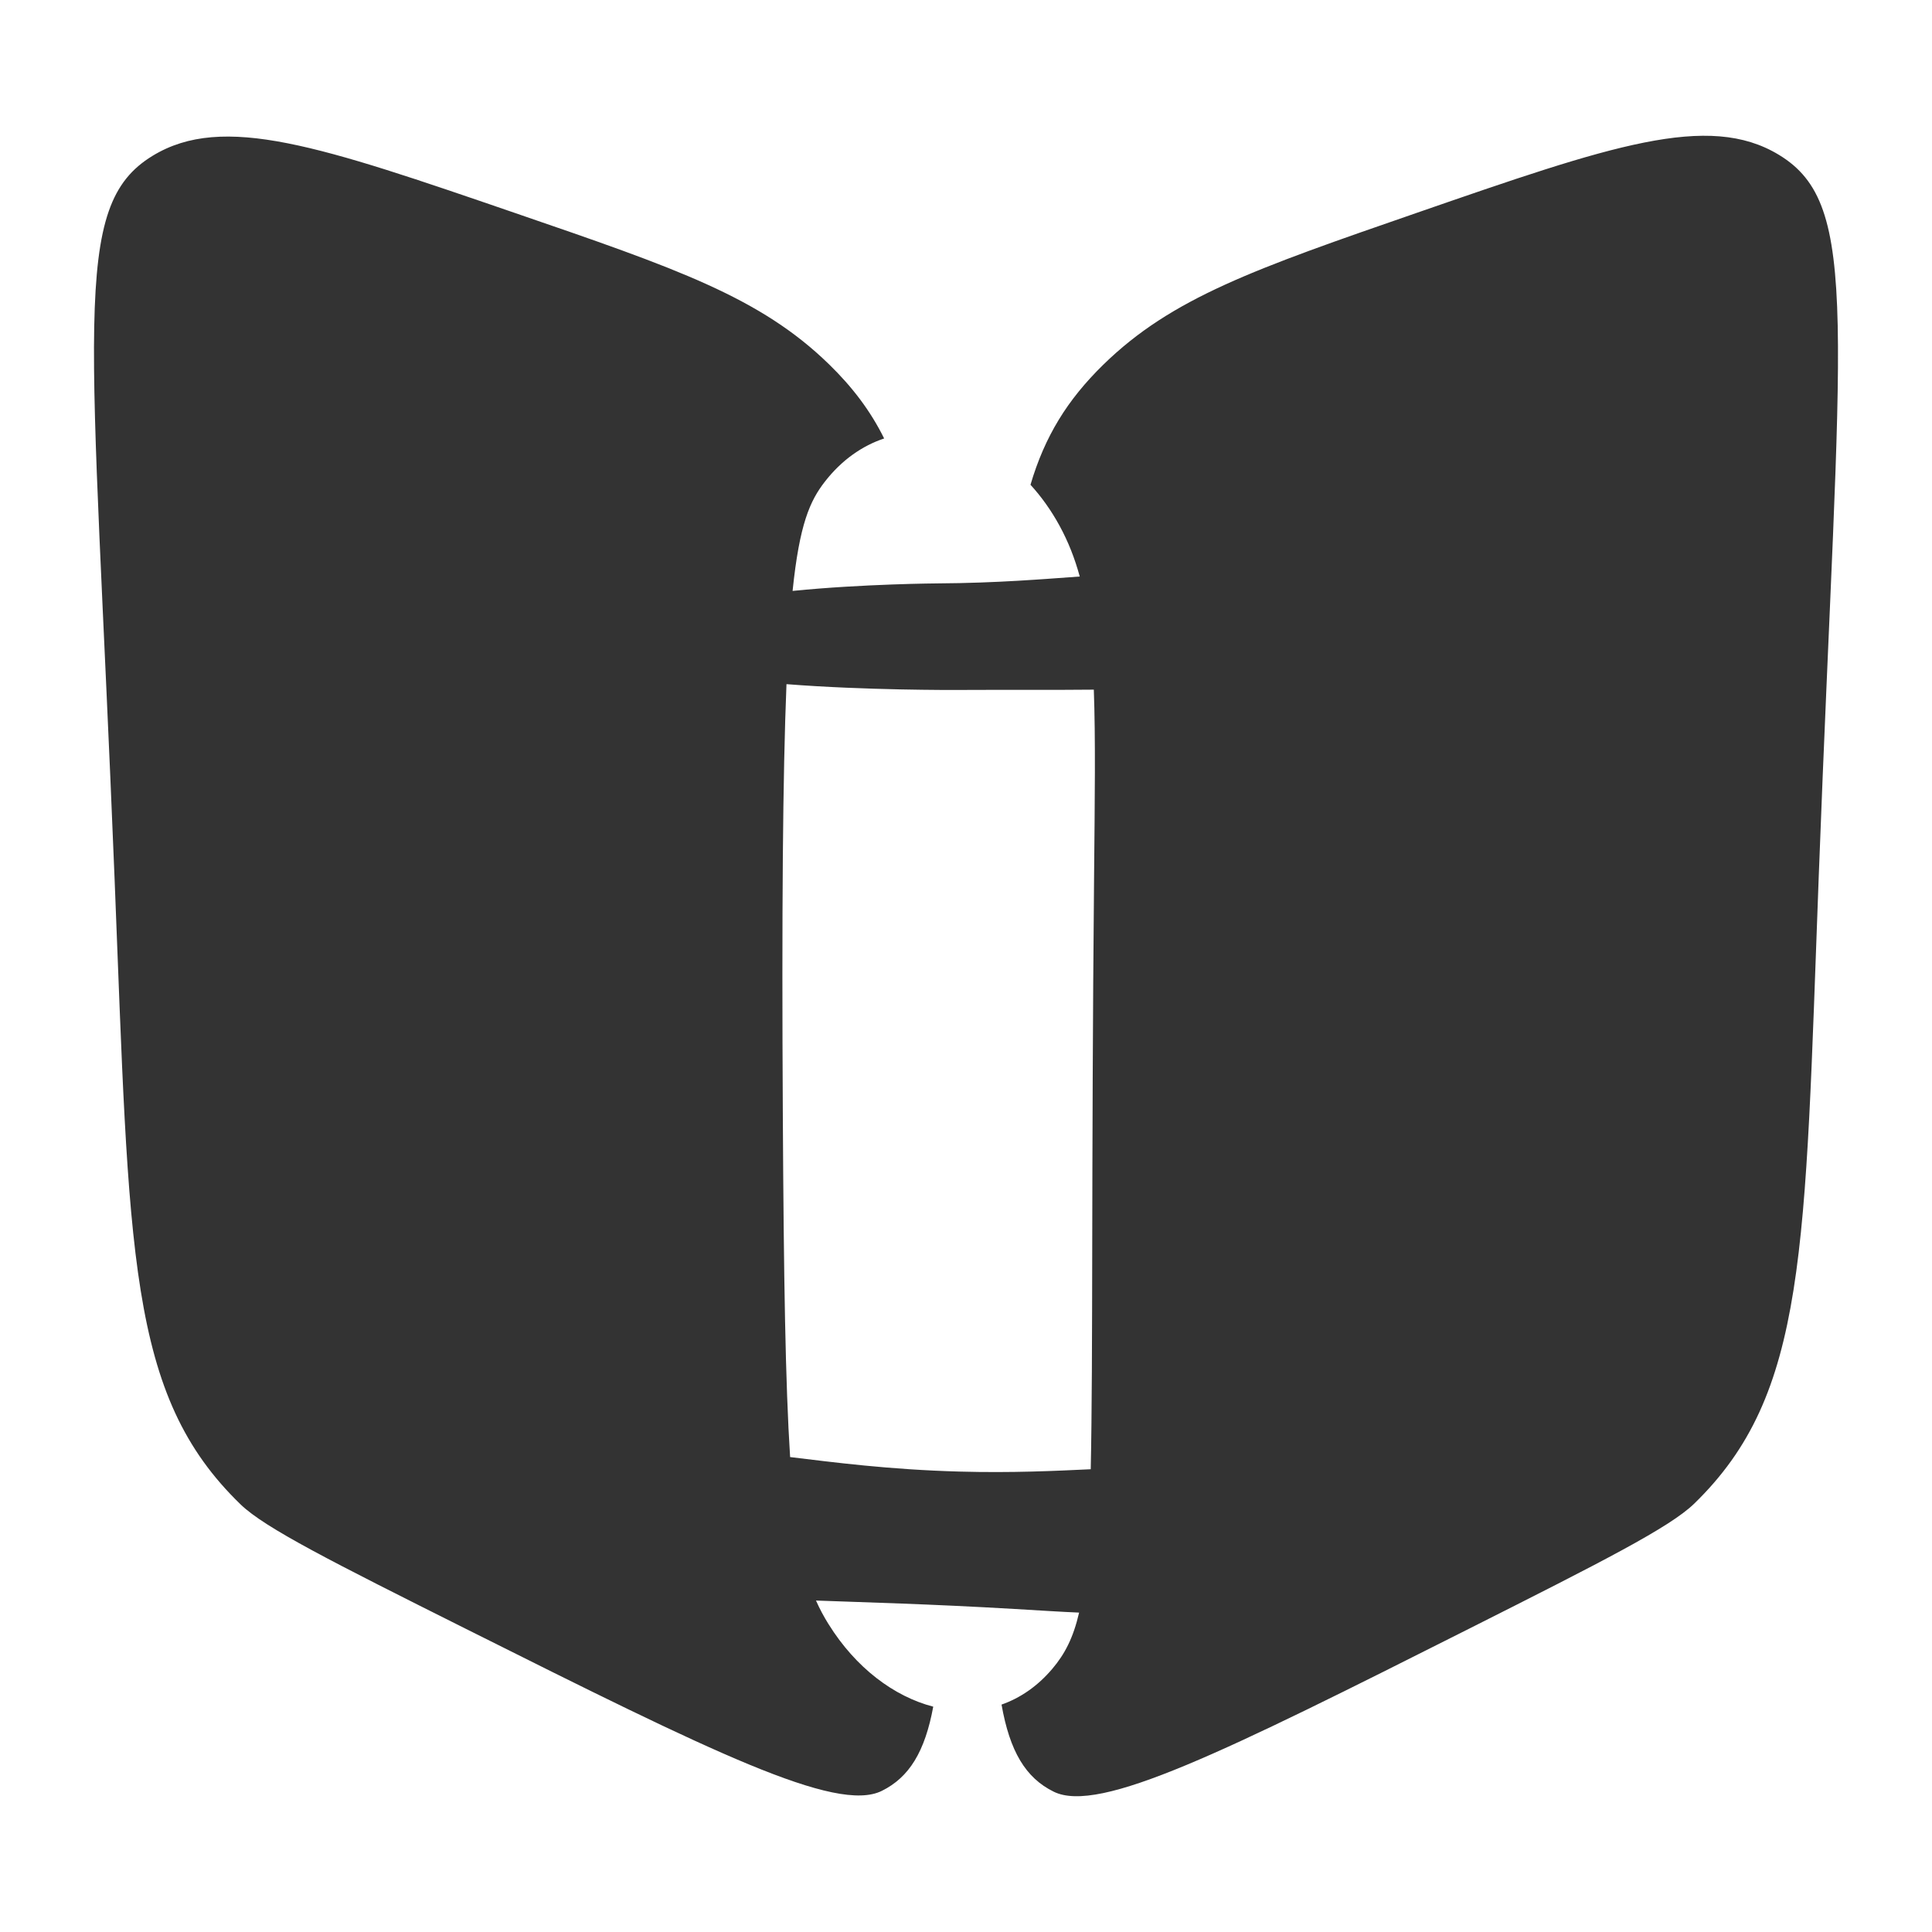
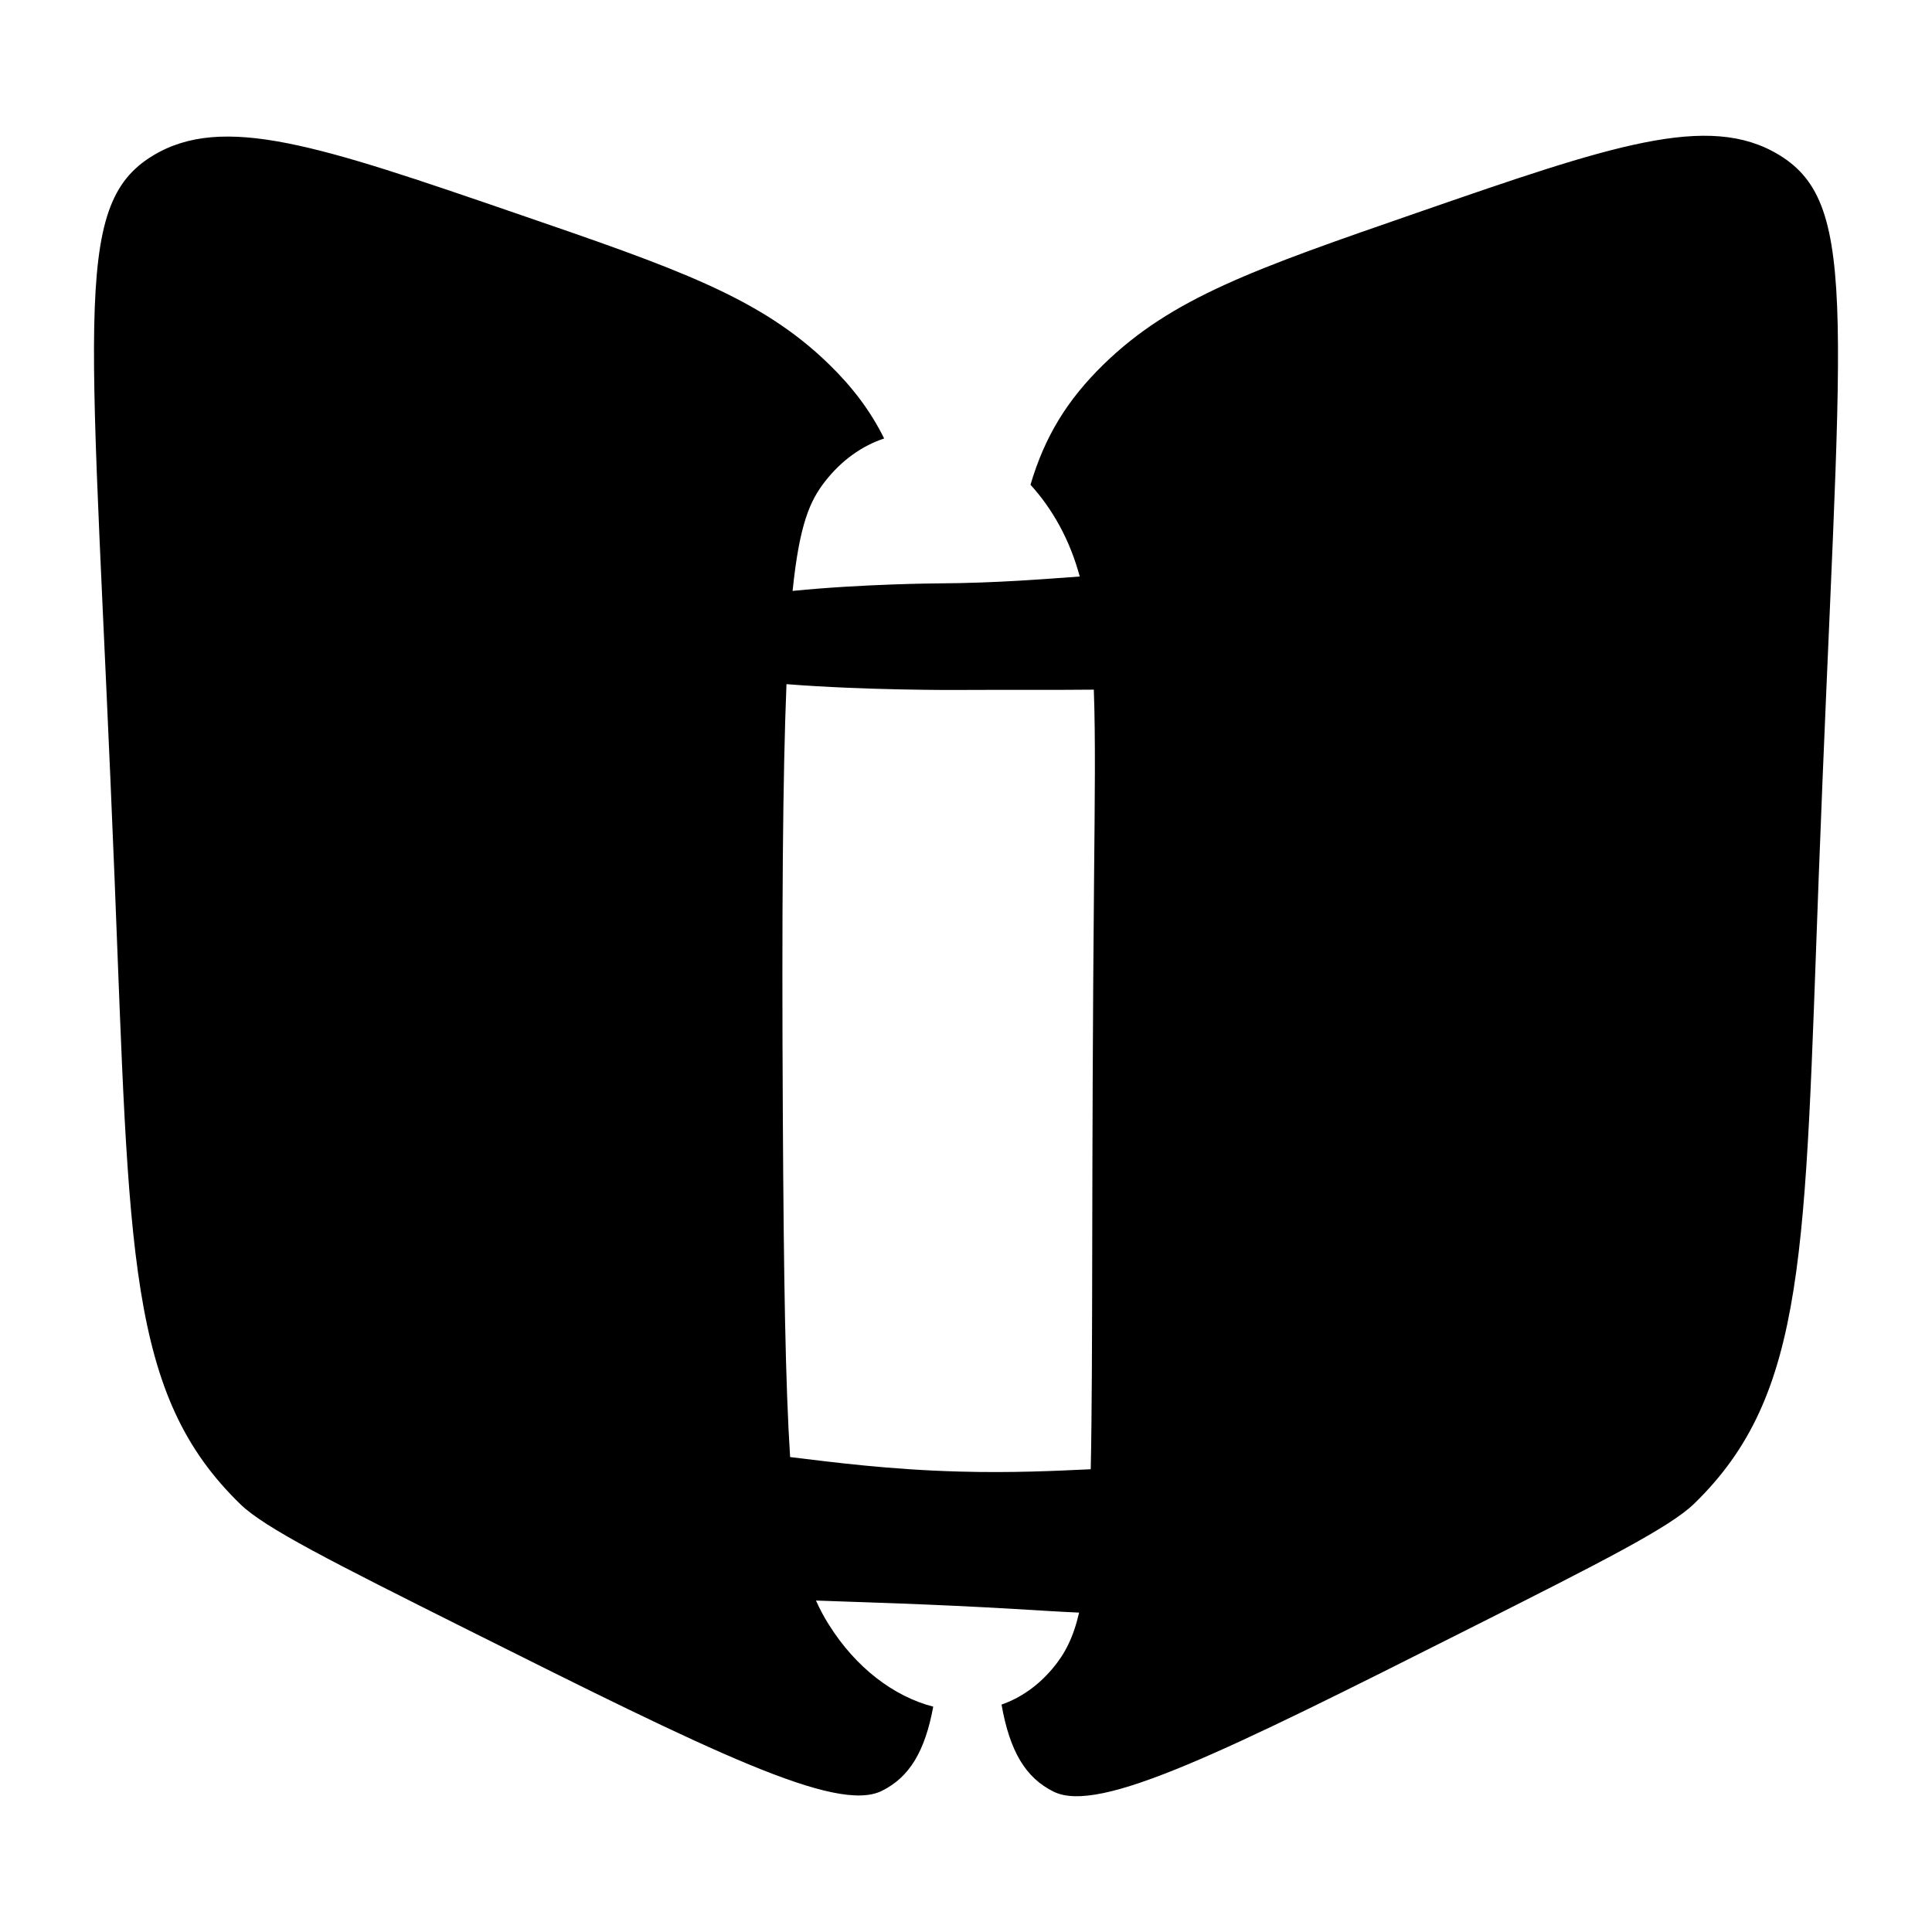
<svg xmlns="http://www.w3.org/2000/svg" width="185" height="185" viewBox="0 0 185 185" fill="none">
-   <path fill-rule="evenodd" clip-rule="evenodd" d="M135.656 20.384C154.227 13.954 163.579 10.717 170.347 14.83C178.257 19.634 176.165 30.547 174.155 83.922C172.799 119.925 173.053 133.467 162.224 143.989C159.89 146.255 153.458 149.518 140.69 155.95C117.138 167.814 105.27 173.704 100.906 171.568C98.201 170.244 96.692 167.694 95.903 163.224C97.683 162.6 99.346 161.475 100.766 159.797C101.958 158.39 102.771 156.84 103.33 154.416C101.514 154.339 99.47 154.204 97.166 154.069C88.892 153.584 82.748 153.436 78.135 153.261C78.495 154.076 78.898 154.816 79.346 155.538L79.349 155.537C81.938 159.697 85.601 162.449 89.363 163.423C88.571 167.716 87.073 170.188 84.431 171.49C80.071 173.635 68.191 167.775 44.607 155.969C31.824 149.569 25.382 146.322 23.044 144.062C12.191 133.567 12.41 120.025 10.967 84.025C8.827 30.655 6.708 19.748 14.606 14.923C21.364 10.796 30.724 14.01 49.31 20.393C64.776 25.705 72.787 28.458 79.374 34.874V34.871C81.644 37.083 83.36 39.358 84.662 41.985C82.553 42.69 80.597 44.052 78.994 46.111C77.566 47.946 76.555 50.161 75.895 56.584C82.664 55.905 89.815 55.863 89.815 55.863C95.523 55.829 99.921 55.449 103.392 55.205C102.913 53.446 102.284 51.859 101.459 50.344C100.649 48.859 99.708 47.548 98.675 46.42C100.044 41.782 102.204 38.292 105.629 34.939C112.198 28.507 120.204 25.734 135.656 20.384ZM75.31 65.512C74.955 74.231 74.851 87.2 74.961 106.946C75.046 122.471 75.211 132.582 75.658 139.523C79.804 140.022 85.117 140.725 91.844 140.911C96.913 141.051 101.071 140.847 104.444 140.688C104.673 129.98 104.493 112.796 104.764 83.932C104.834 76.504 104.909 70.729 104.739 66.038C101.231 66.077 96.836 66.042 91.385 66.068C91.385 66.068 82.854 66.108 75.31 65.512Z" fill="#333333" />
+   <path fill-rule="evenodd" clip-rule="evenodd" d="M135.656 20.384C154.227 13.954 163.579 10.717 170.347 14.83C178.257 19.634 176.165 30.547 174.155 83.922C172.799 119.925 173.053 133.467 162.224 143.989C159.89 146.255 153.458 149.518 140.69 155.95C117.138 167.814 105.27 173.704 100.906 171.568C98.201 170.244 96.692 167.694 95.903 163.224C97.683 162.6 99.346 161.475 100.766 159.797C101.958 158.39 102.771 156.84 103.33 154.416C101.514 154.339 99.47 154.204 97.166 154.069C88.892 153.584 82.748 153.436 78.135 153.261C78.495 154.076 78.898 154.816 79.346 155.538L79.349 155.537C81.938 159.697 85.601 162.449 89.363 163.423C88.571 167.716 87.073 170.188 84.431 171.49C80.071 173.635 68.191 167.775 44.607 155.969C31.824 149.569 25.382 146.322 23.044 144.062C12.191 133.567 12.41 120.025 10.967 84.025C8.827 30.655 6.708 19.748 14.606 14.923C21.364 10.796 30.724 14.01 49.31 20.393C64.776 25.705 72.787 28.458 79.374 34.874V34.871C81.644 37.083 83.36 39.358 84.662 41.985C82.553 42.69 80.597 44.052 78.994 46.111C77.566 47.946 76.555 50.161 75.895 56.584C82.664 55.905 89.815 55.863 89.815 55.863C95.523 55.829 99.921 55.449 103.392 55.205C102.913 53.446 102.284 51.859 101.459 50.344C100.649 48.859 99.708 47.548 98.675 46.42C100.044 41.782 102.204 38.292 105.629 34.939C112.198 28.507 120.204 25.734 135.656 20.384ZM75.31 65.512C74.955 74.231 74.851 87.2 74.961 106.946C75.046 122.471 75.211 132.582 75.658 139.523C79.804 140.022 85.117 140.725 91.844 140.911C96.913 141.051 101.071 140.847 104.444 140.688C104.673 129.98 104.493 112.796 104.764 83.932C104.834 76.504 104.909 70.729 104.739 66.038C101.231 66.077 96.836 66.042 91.385 66.068C91.385 66.068 82.854 66.108 75.31 65.512Z" fill="currentColor" />
</svg>
